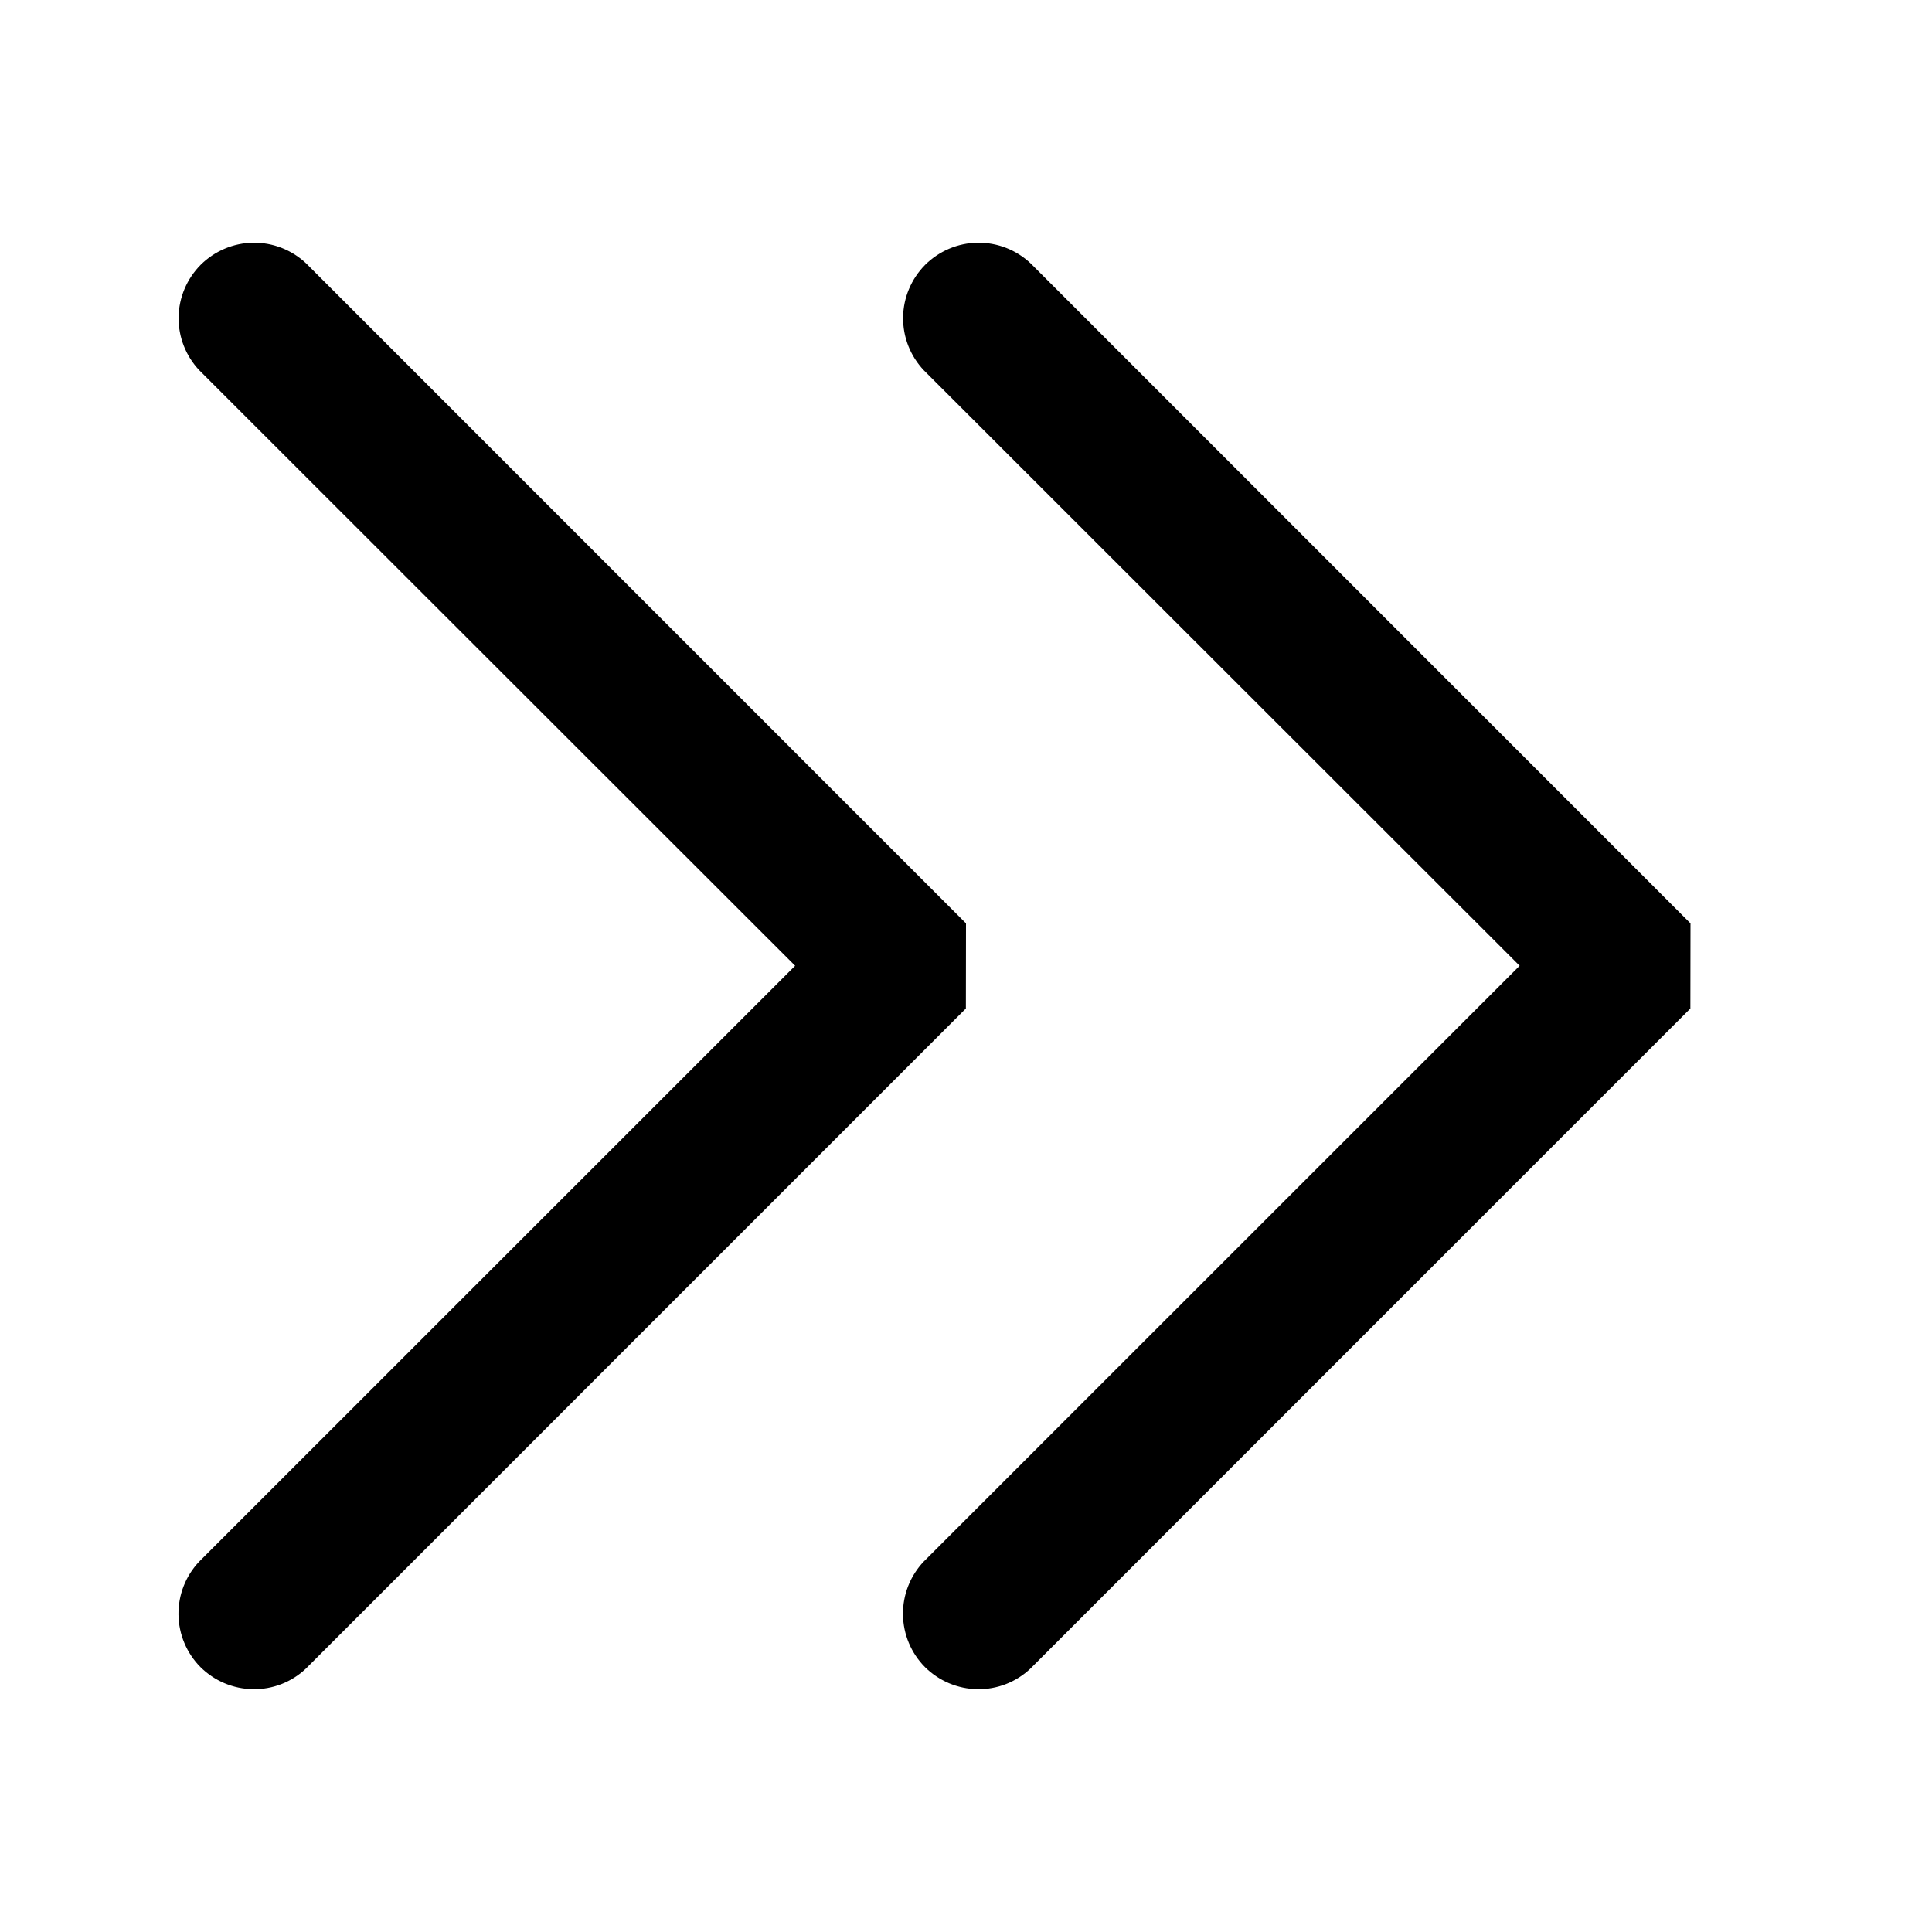
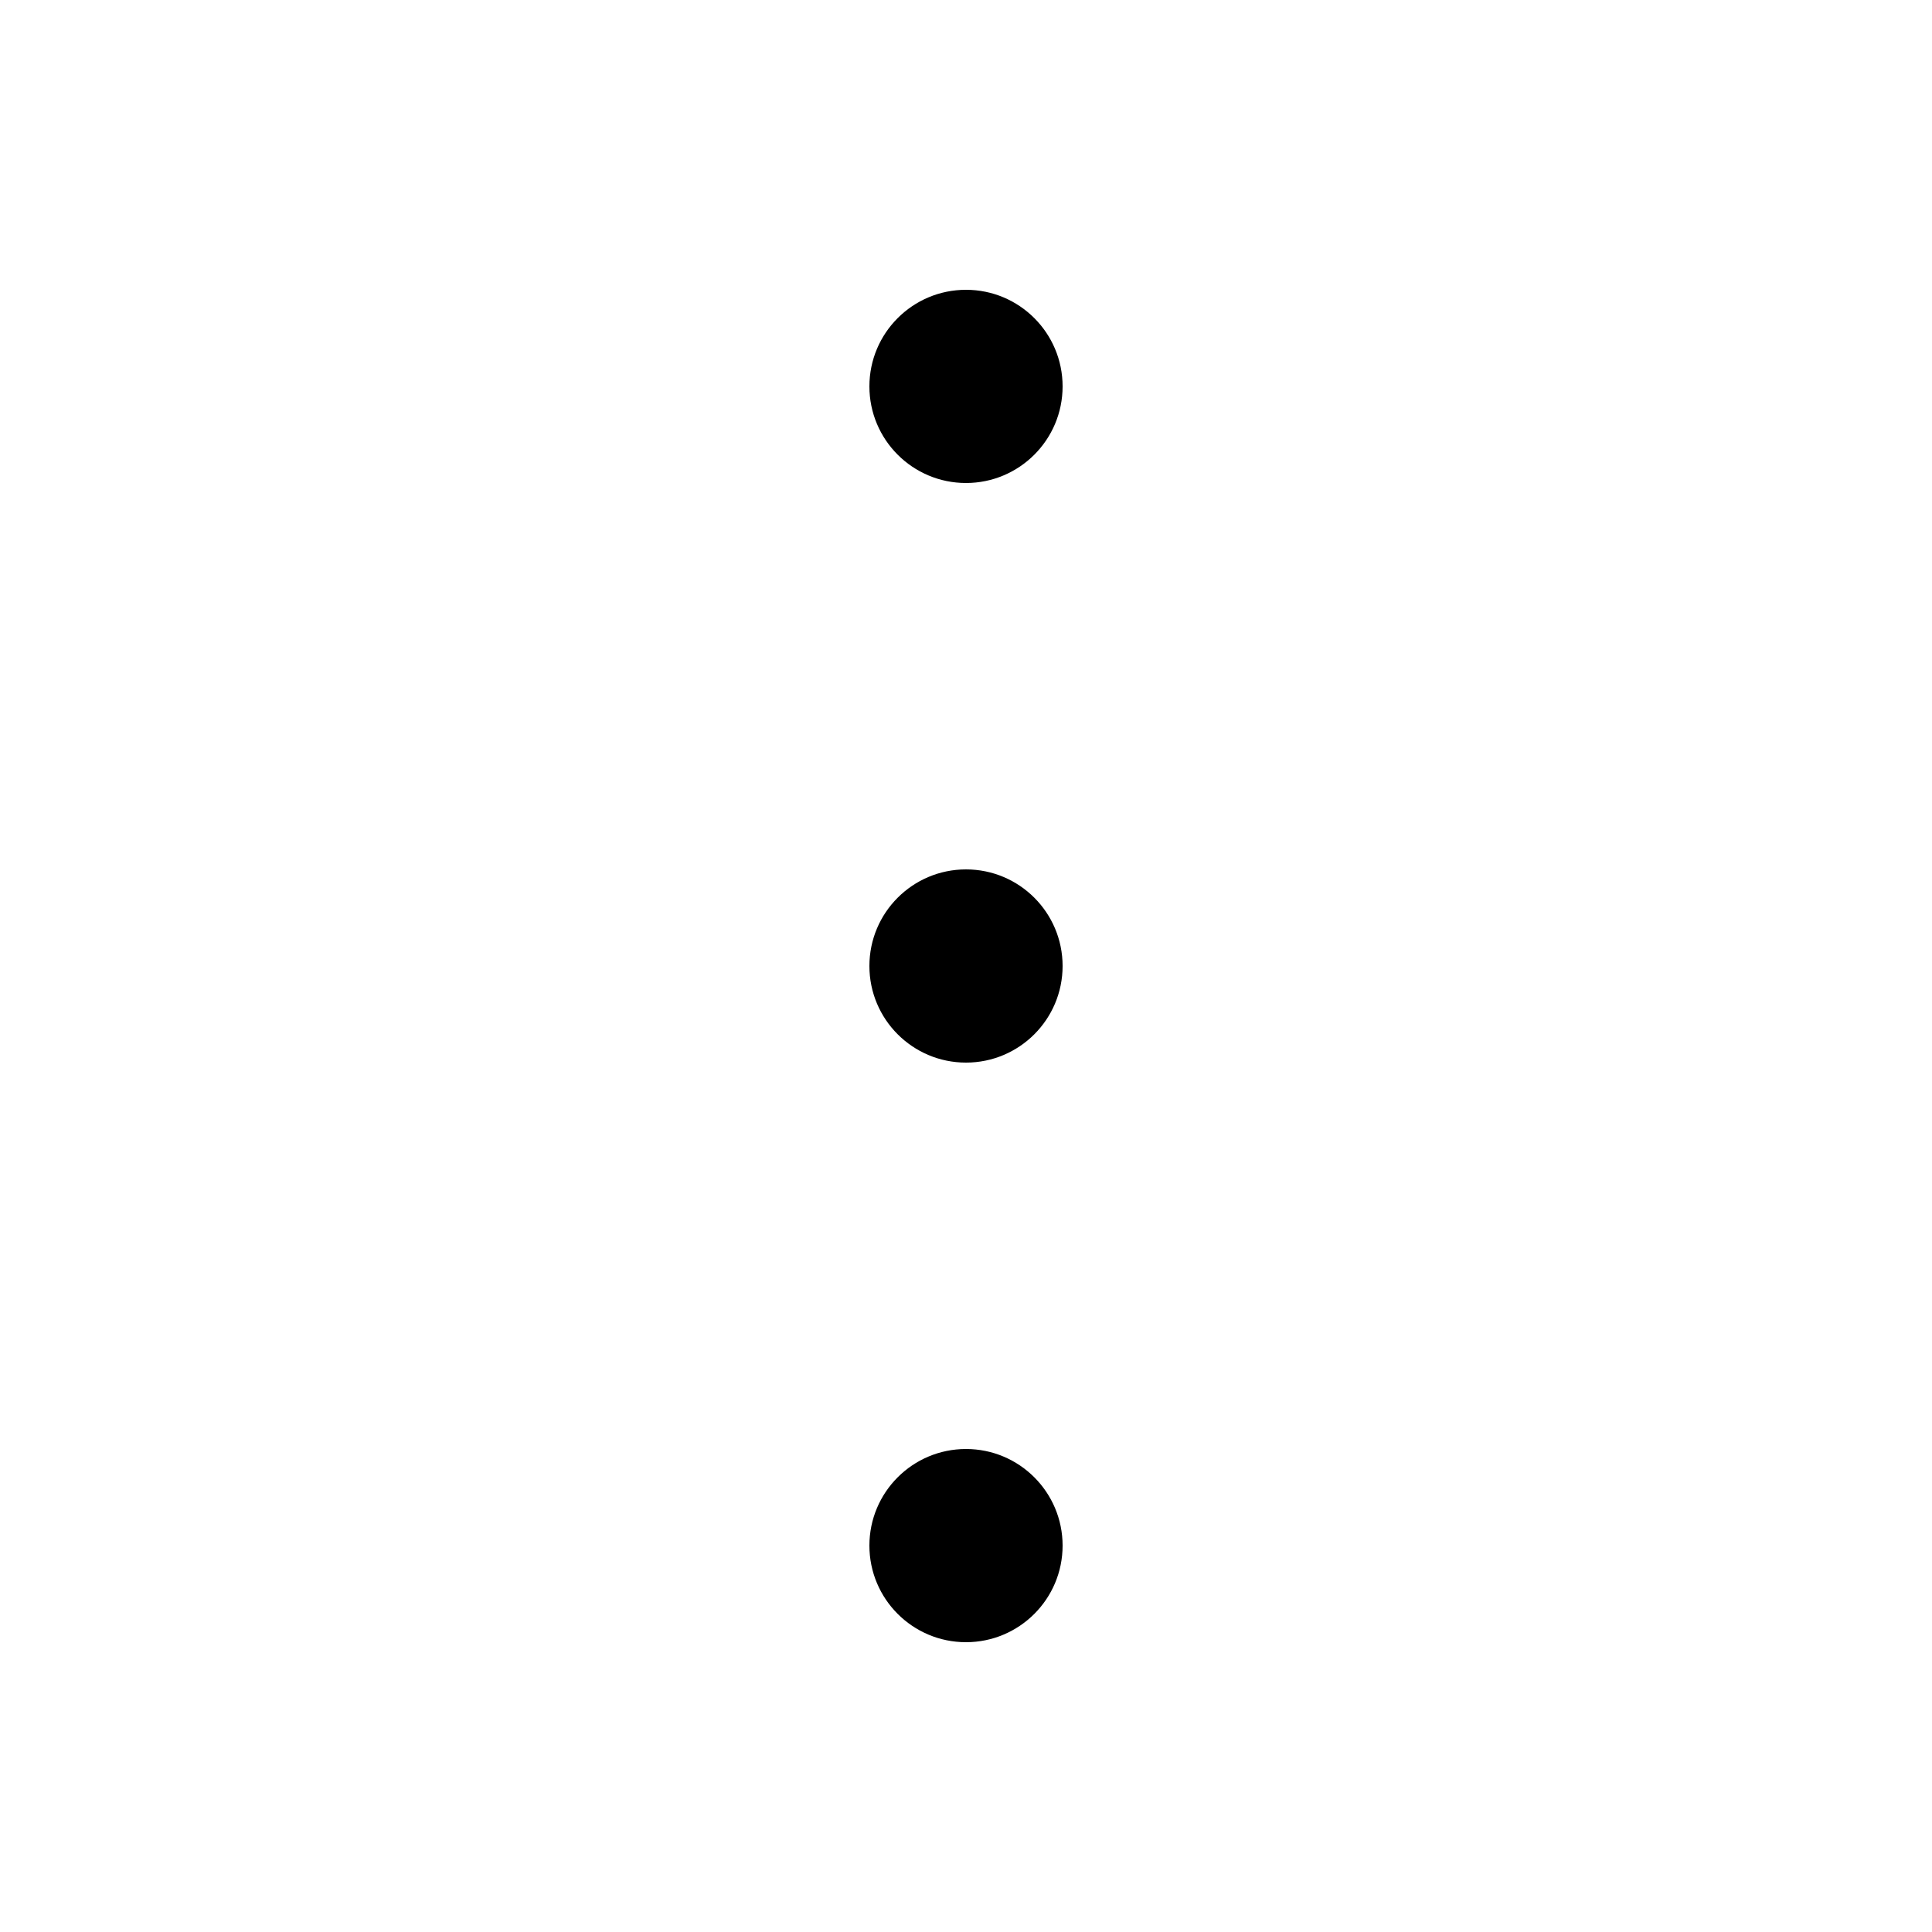
- <svg xmlns="http://www.w3.org/2000/svg" width="16" height="16" viewBox="0 0 16 16" fill="none">
-   <path d="M2.534 13.818L7.999 8.352L8 7.647L2.536 2.182C2.418 2.07 2.26 2.008 2.097 2.01C1.934 2.012 1.778 2.078 1.662 2.193C1.547 2.309 1.481 2.465 1.479 2.628C1.477 2.791 1.539 2.949 1.651 3.067L6.585 7.998L1.65 12.932C1.538 13.05 1.476 13.208 1.478 13.371C1.48 13.534 1.545 13.69 1.66 13.806C1.776 13.921 1.932 13.987 2.095 13.989C2.258 13.992 2.416 13.93 2.534 13.818ZM8.534 13.818L13.999 8.352L14 7.647L8.536 2.182C8.418 2.07 8.26 2.008 8.097 2.01C7.934 2.012 7.778 2.078 7.662 2.193C7.547 2.309 7.481 2.465 7.479 2.628C7.477 2.791 7.539 2.949 7.651 3.067L12.585 7.998L7.65 12.932C7.538 13.05 7.476 13.208 7.478 13.371C7.48 13.534 7.545 13.69 7.66 13.806C7.776 13.921 7.932 13.987 8.095 13.989C8.258 13.992 8.416 13.93 8.534 13.818Z" fill="black" />
+ <svg xmlns="http://www.w3.org/2000/svg" viewBox="0 0 20 20" fill="none" stroke="currentColor" stroke-width="1.5" stroke-linecap="round" stroke-linejoin="round">
+   <circle cx="10" cy="4" r="1" fill="currentColor" stroke="none" />
+   <circle cx="10" cy="10" r="1" fill="currentColor" stroke="none" />
+   <circle cx="10" cy="16" r="1" fill="currentColor" stroke="none" />
</svg>
